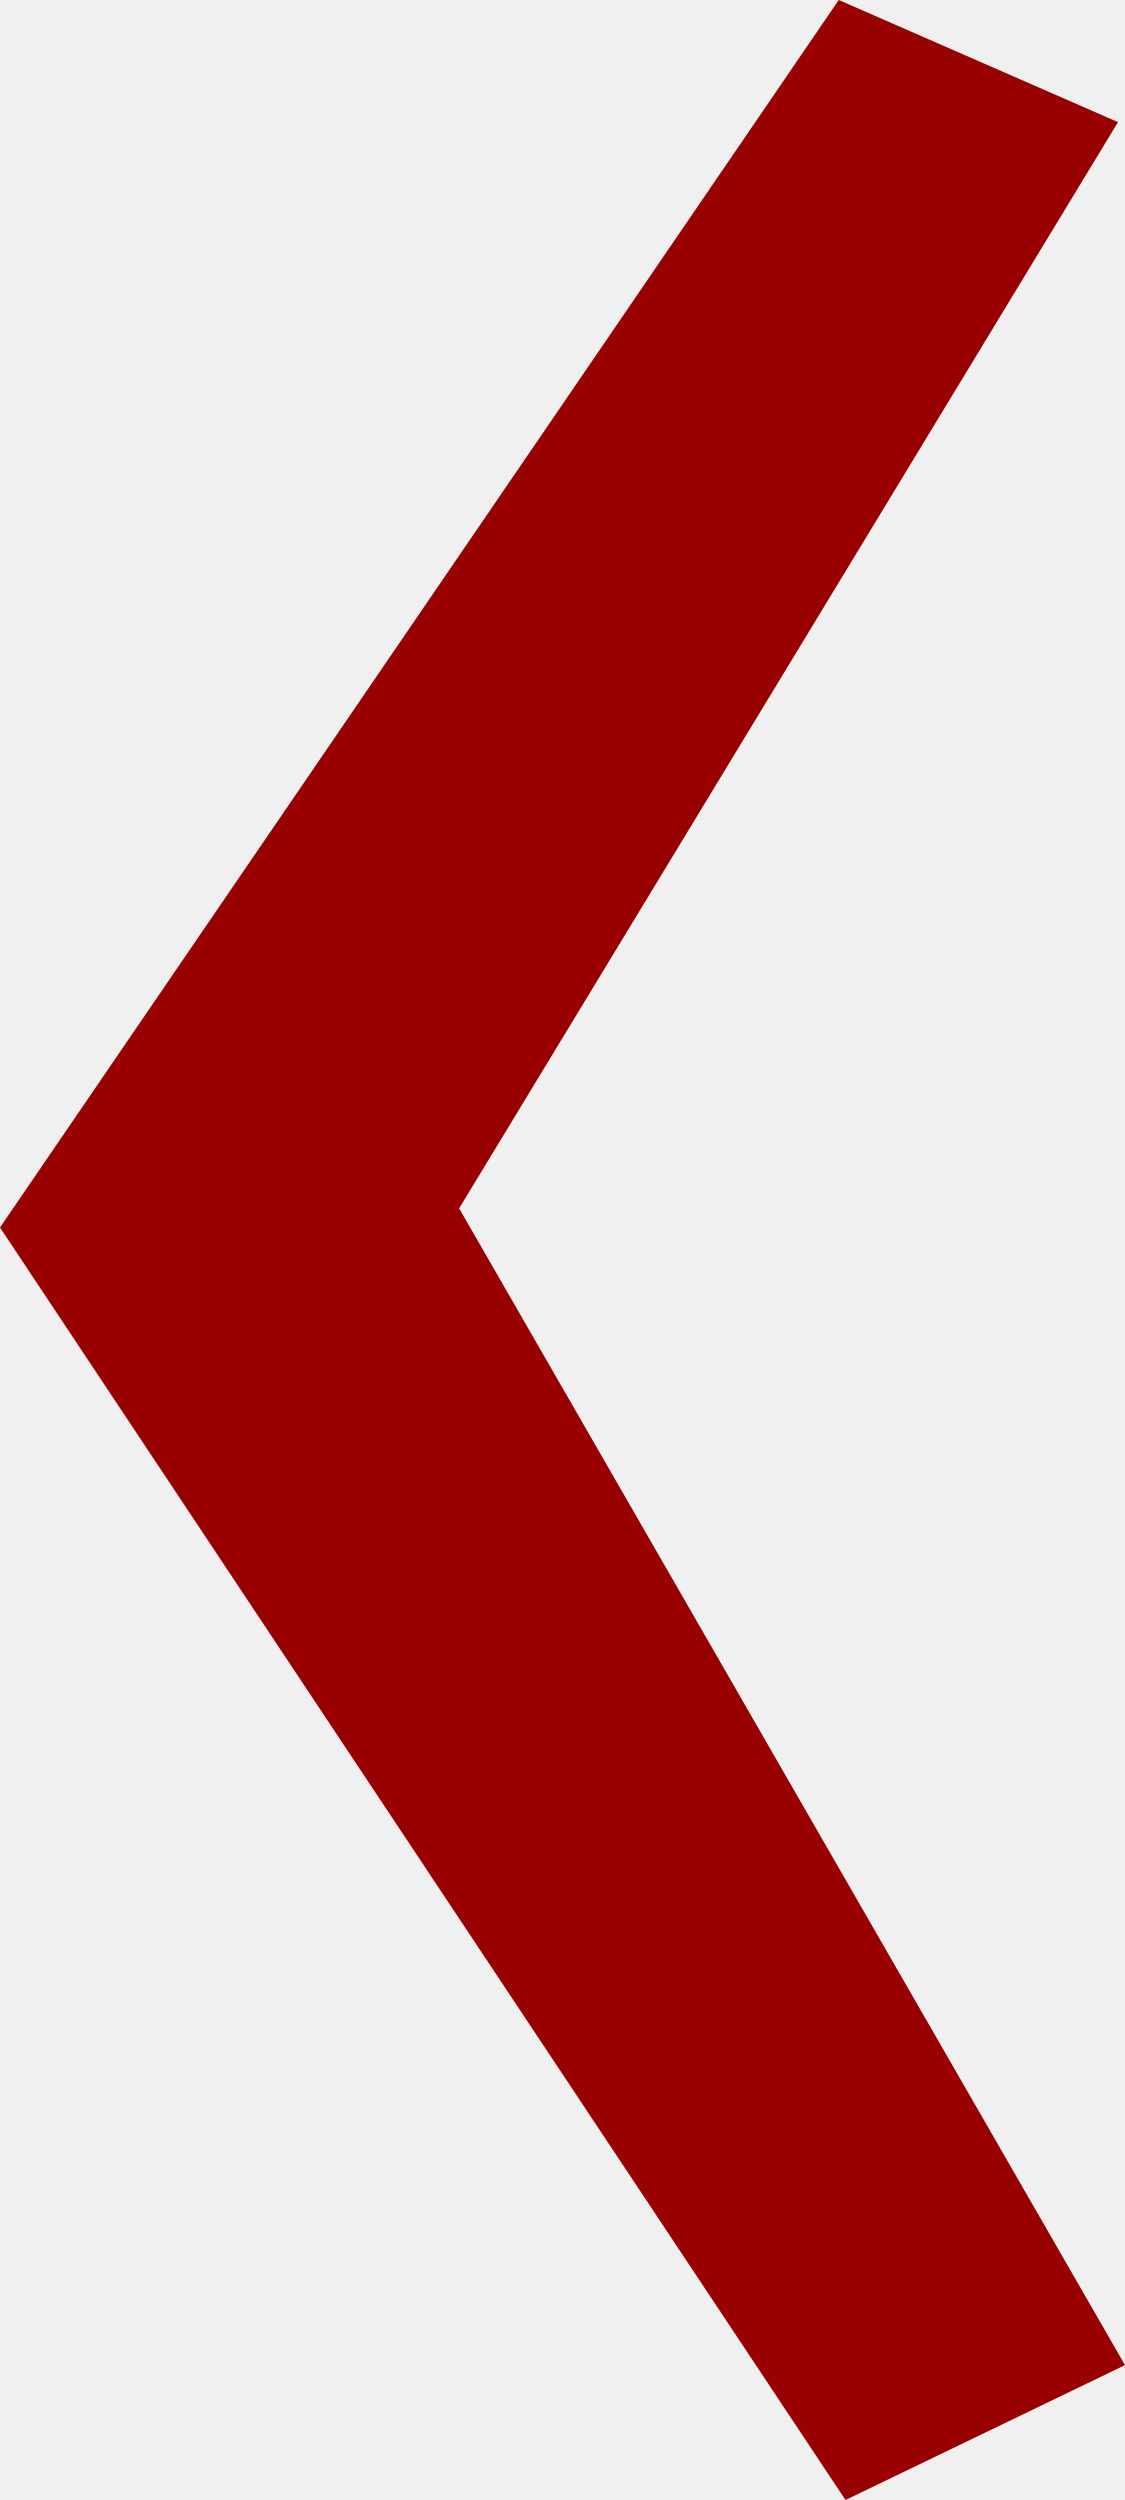
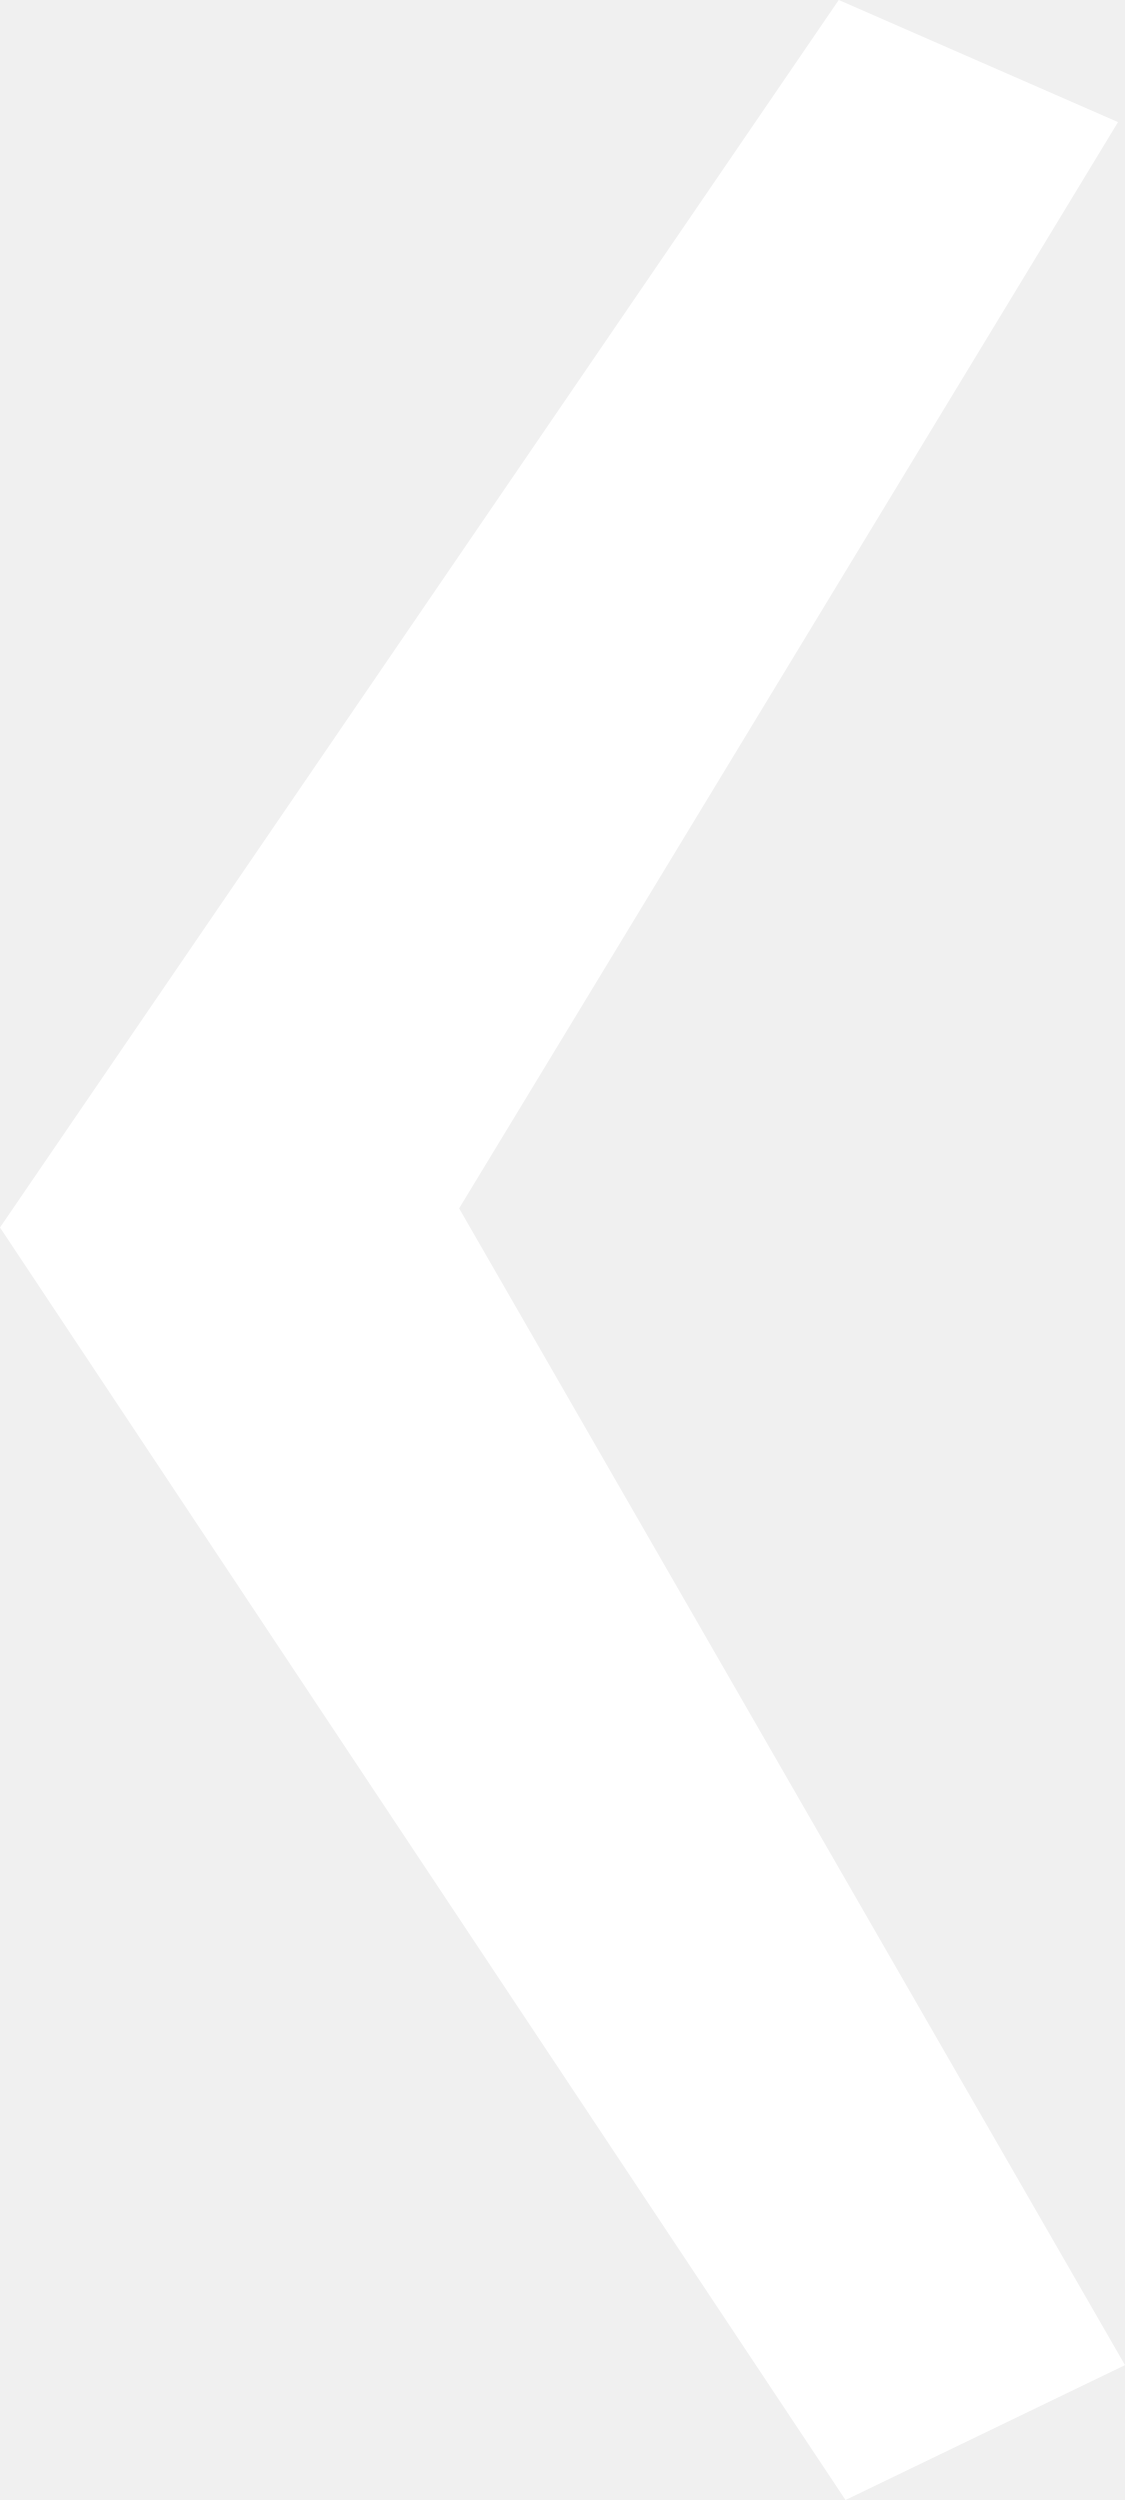
<svg xmlns="http://www.w3.org/2000/svg" version="1.1" id="Ebene_1" x="0px" y="0px" width="9px" height="20px" viewBox="0 0 9 20" enable-background="new 0 0 9 20" xml:space="preserve">
  <g>
-     <path fill="#990000" d="M6.764,20L0,9.82L6.71,0l2.234,0.977l-5.271,8.69L9,18.921L6.764,20z" />
+     <path fill="#FFF" d="M6.764,20L0,9.82L6.71,0l2.234,0.977l-5.271,8.69L9,18.921L6.764,20z" />
  </g>
</svg>
